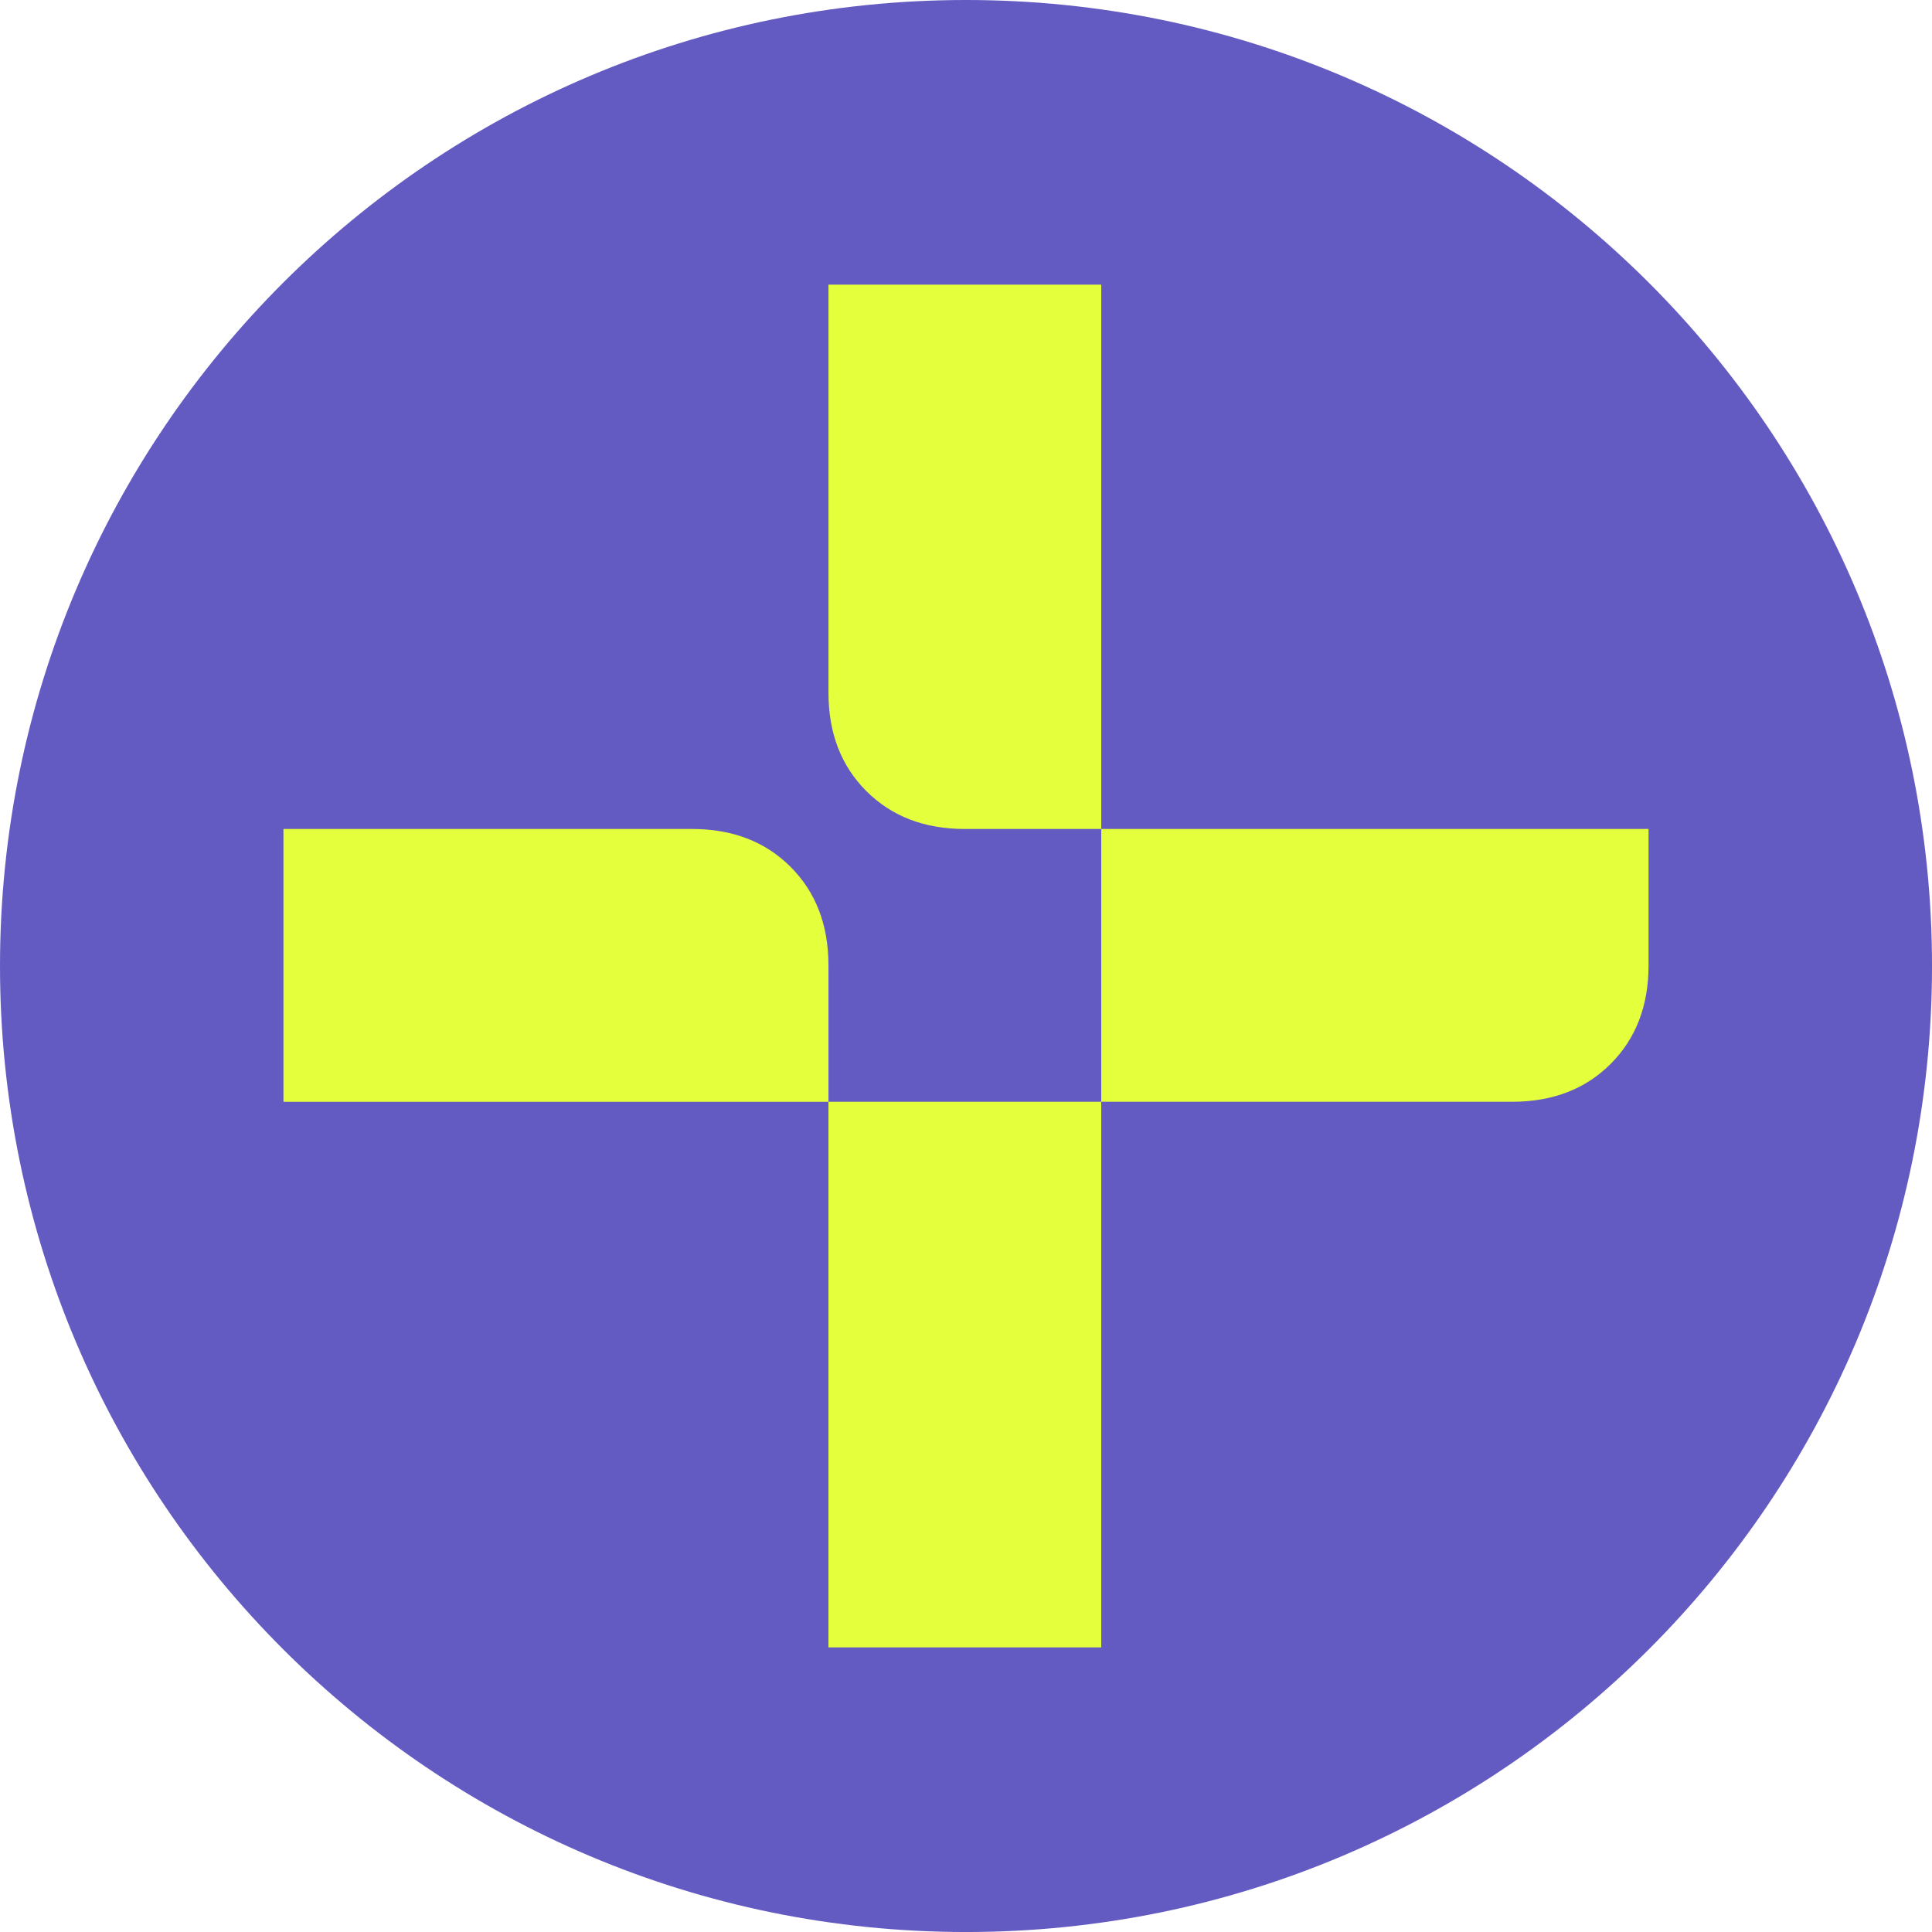
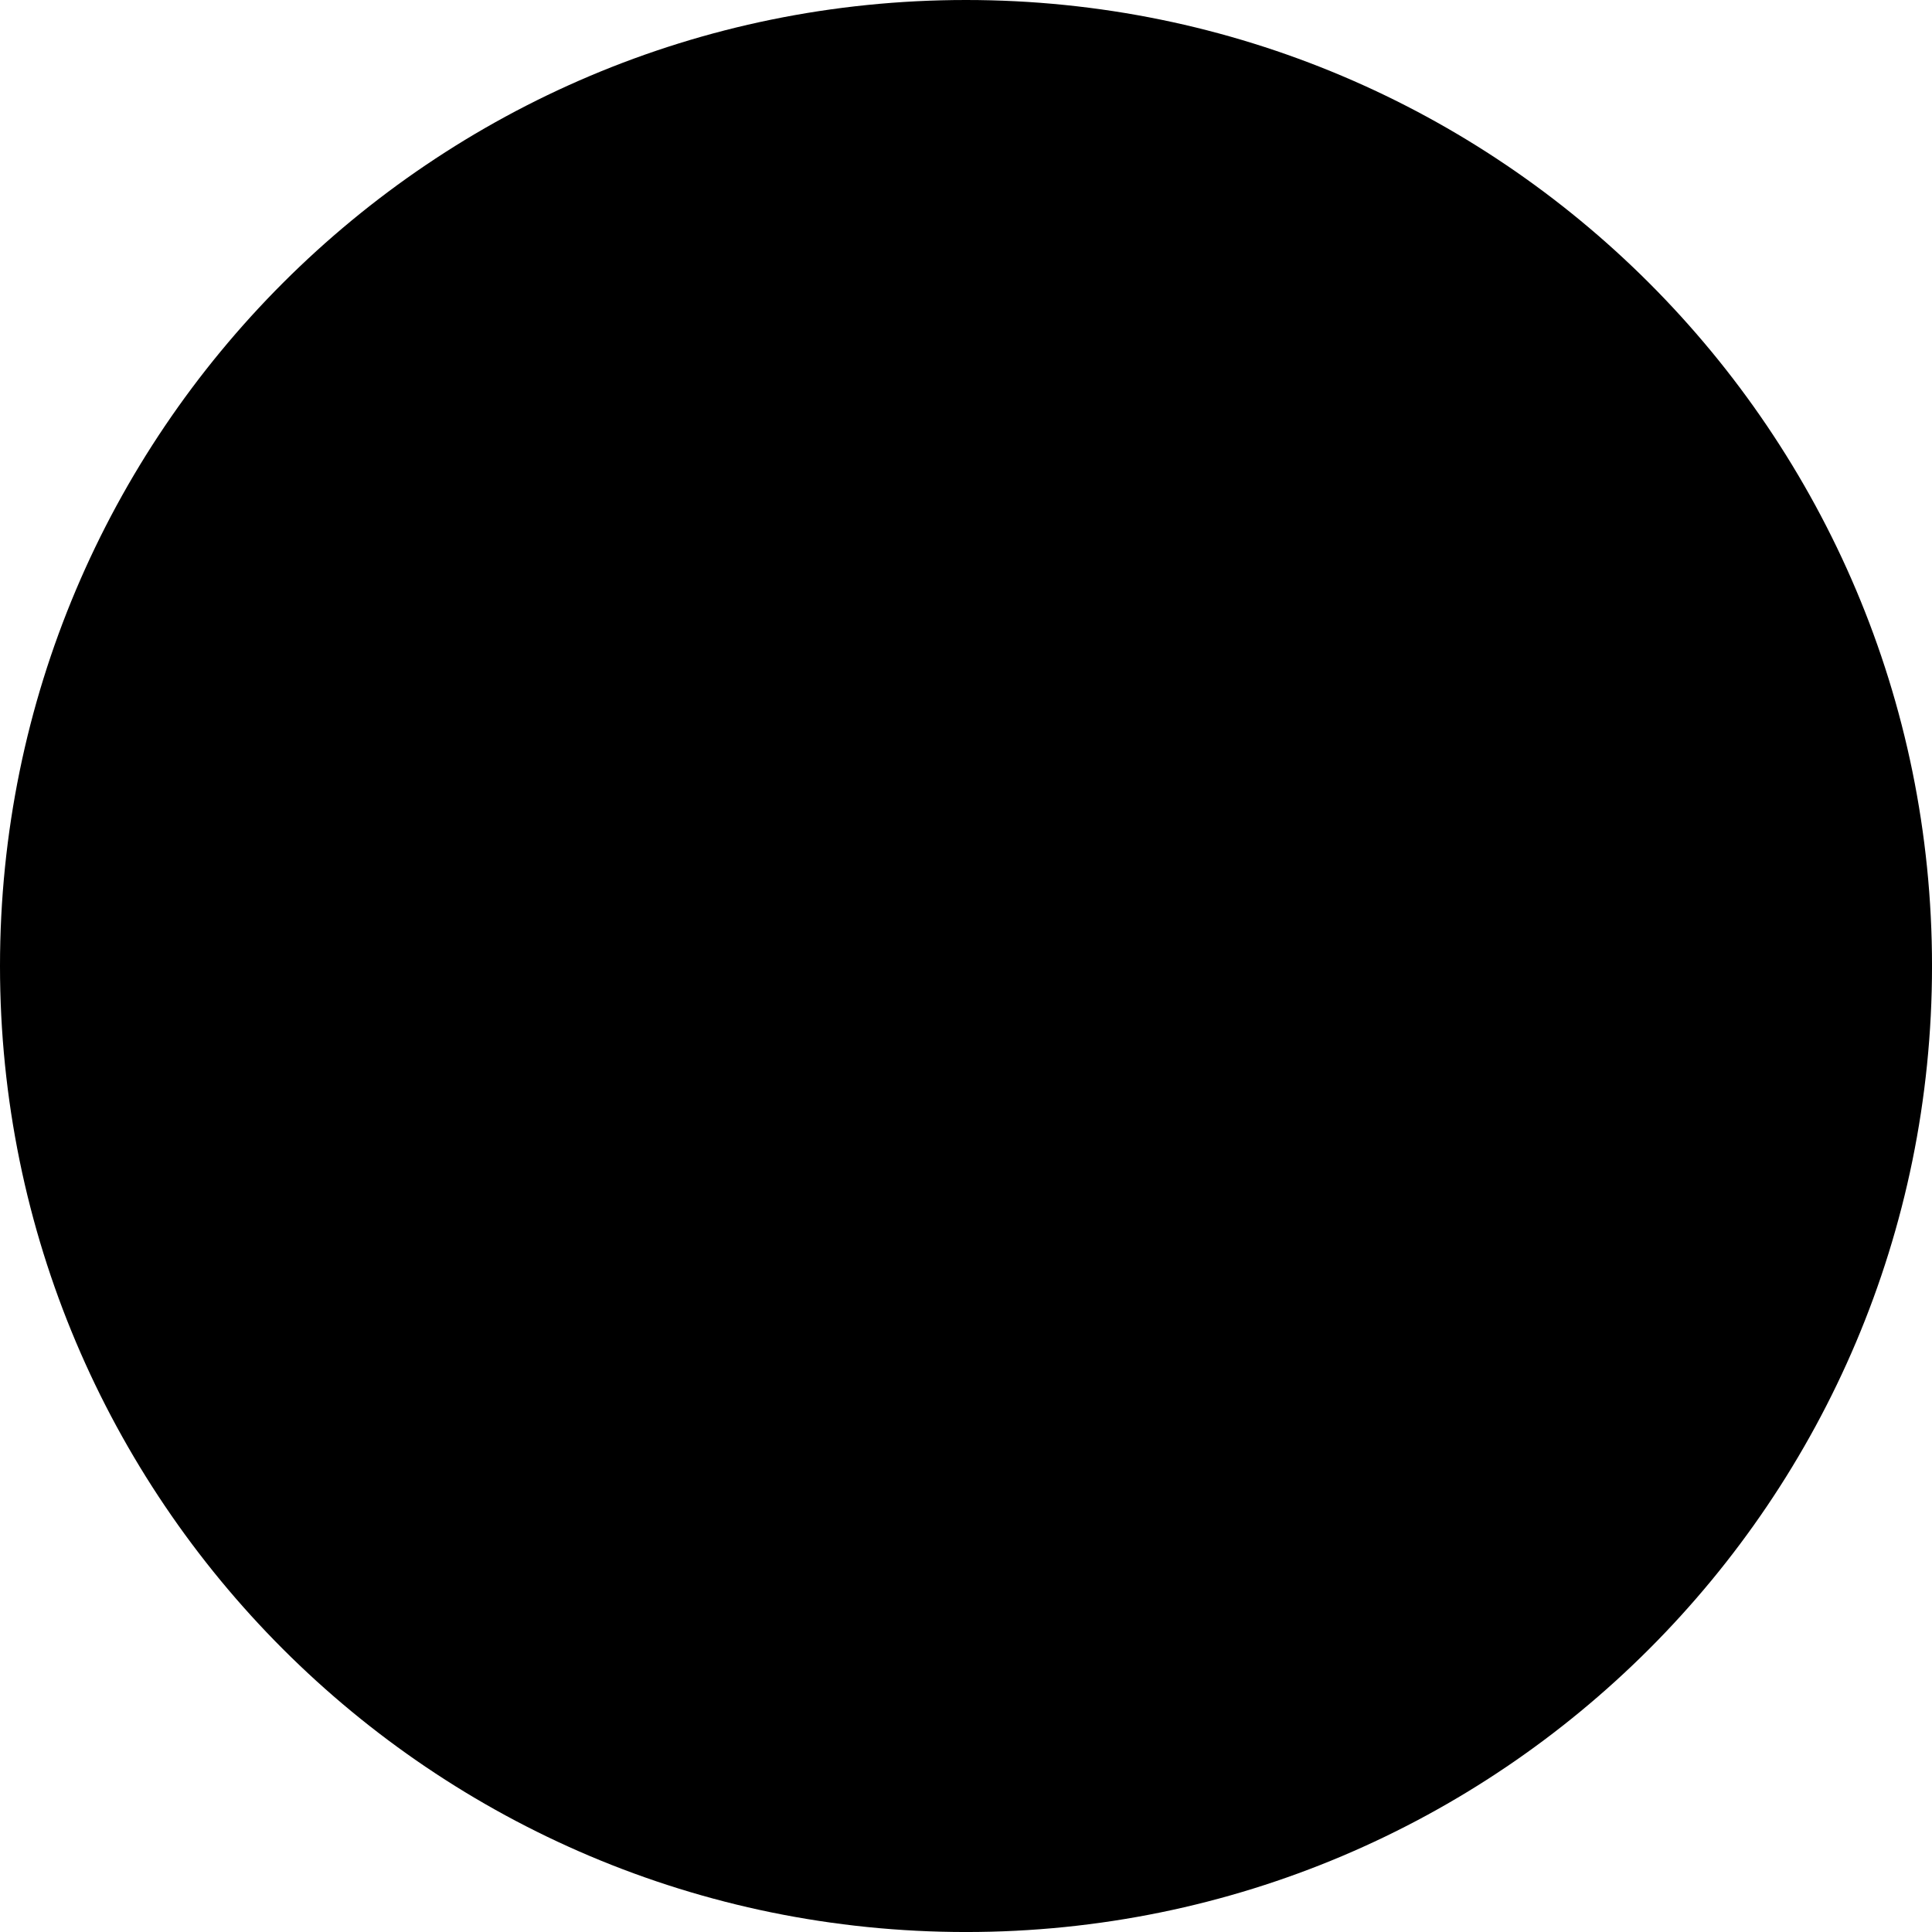
<svg xmlns="http://www.w3.org/2000/svg" id="Livello_1" data-name="Livello 1" viewBox="0 0 108.967 108.967">
-   <defs>
-     <style>
-       .cls-1 {
-         fill: #E4FF3C;
-       }
- 
-       .cls-2 {
-         fill: #645BC2;
-       }
-     </style>
-   </defs>
-   <circle class="cls-2" cx="54.484" cy="54.484" r="54.484" />
-   <path class="cls-1" d="M39.031,46.755c2.281,0,4.133.712,5.558,2.137,1.425,1.424,2.137,3.276,2.137,5.556v7.694H15.987v-15.387h23.043ZM54.419,46.755c-2.281,0-4.131-.712-5.556-2.137-1.425-1.425-2.137-3.277-2.137-5.557v-23.008h15.386v30.702h-7.693ZM62.111,62.141v30.774h-15.386v-30.774h15.386ZM92.98,54.447c0,2.279-.712,4.132-2.137,5.557s-3.277,2.137-5.556,2.137h-23.176v-15.387h30.869v7.693Z" />
+   <circle class="fill-secondary" cx="54.484" cy="54.484" r="54.484" />
+   <path class="fill-primary" d="M39.031,46.755c2.281,0,4.133.712,5.558,2.137,1.425,1.424,2.137,3.276,2.137,5.556v7.694H15.987v-15.387h23.043ZM54.419,46.755c-2.281,0-4.131-.712-5.556-2.137-1.425-1.425-2.137-3.277-2.137-5.557v-23.008h15.386v30.702h-7.693ZM62.111,62.141v30.774h-15.386v-30.774h15.386ZM92.98,54.447c0,2.279-.712,4.132-2.137,5.557s-3.277,2.137-5.556,2.137h-23.176v-15.387h30.869v7.693Z" />
</svg>
